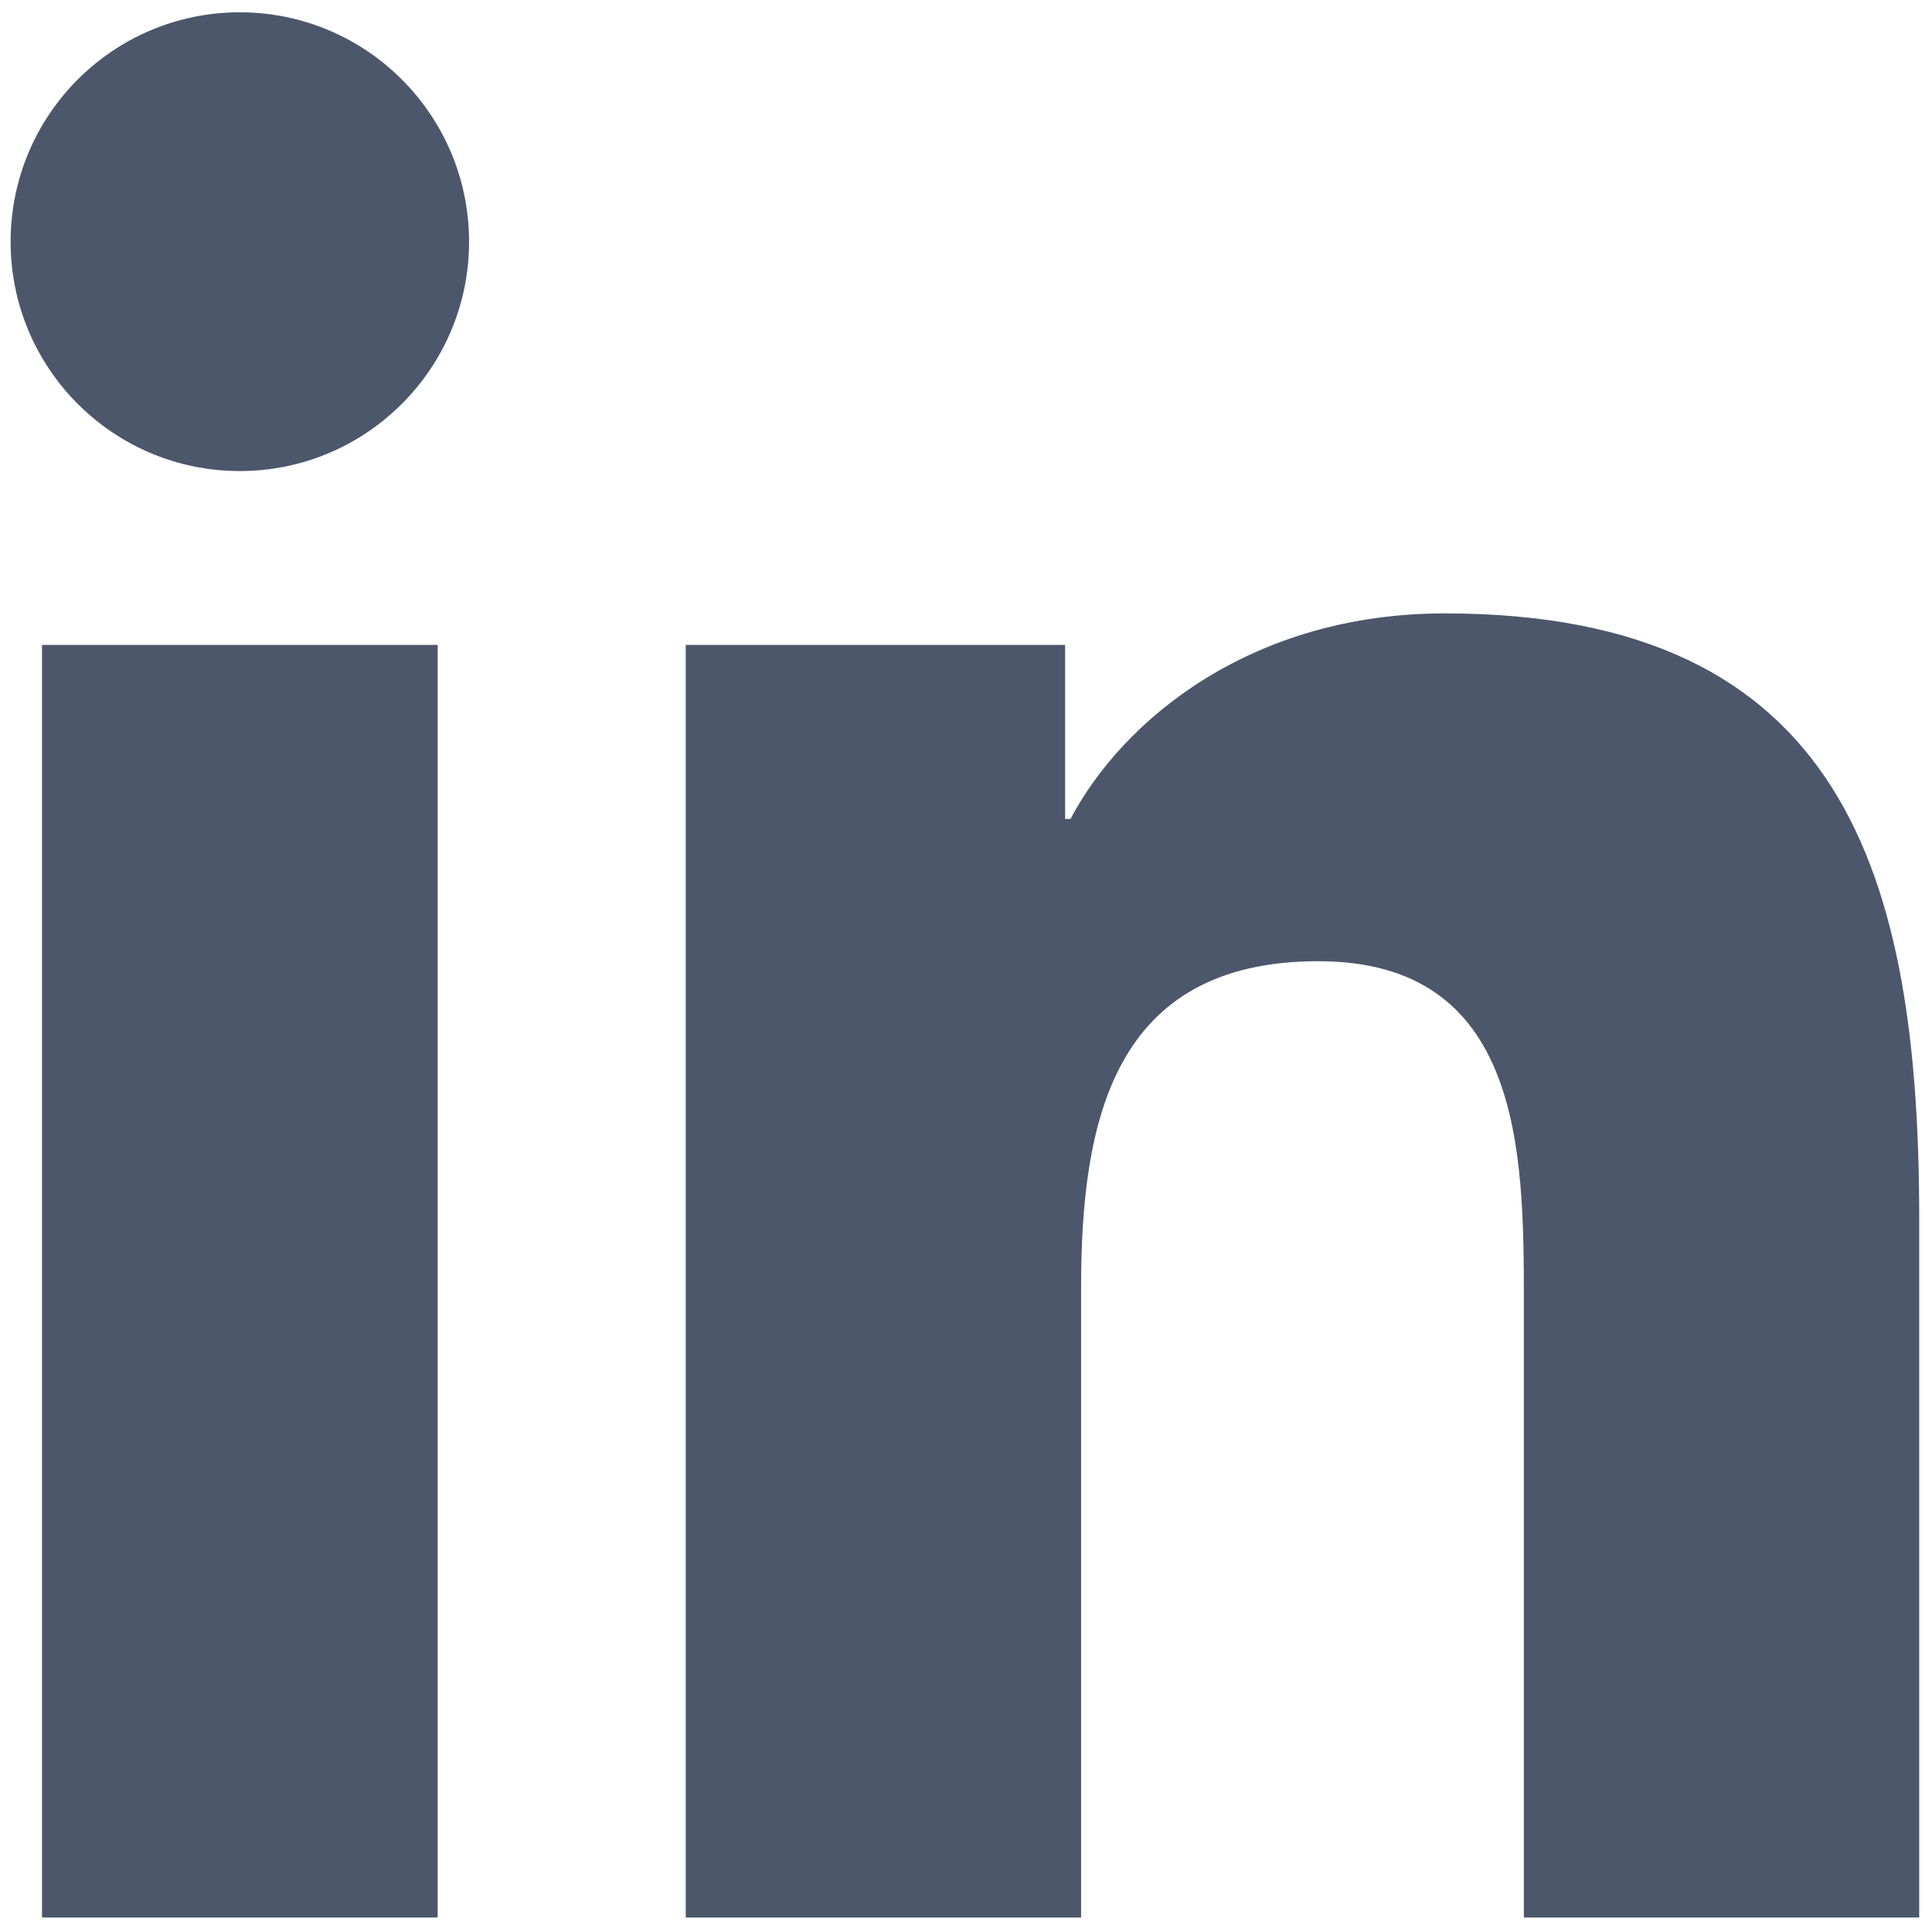
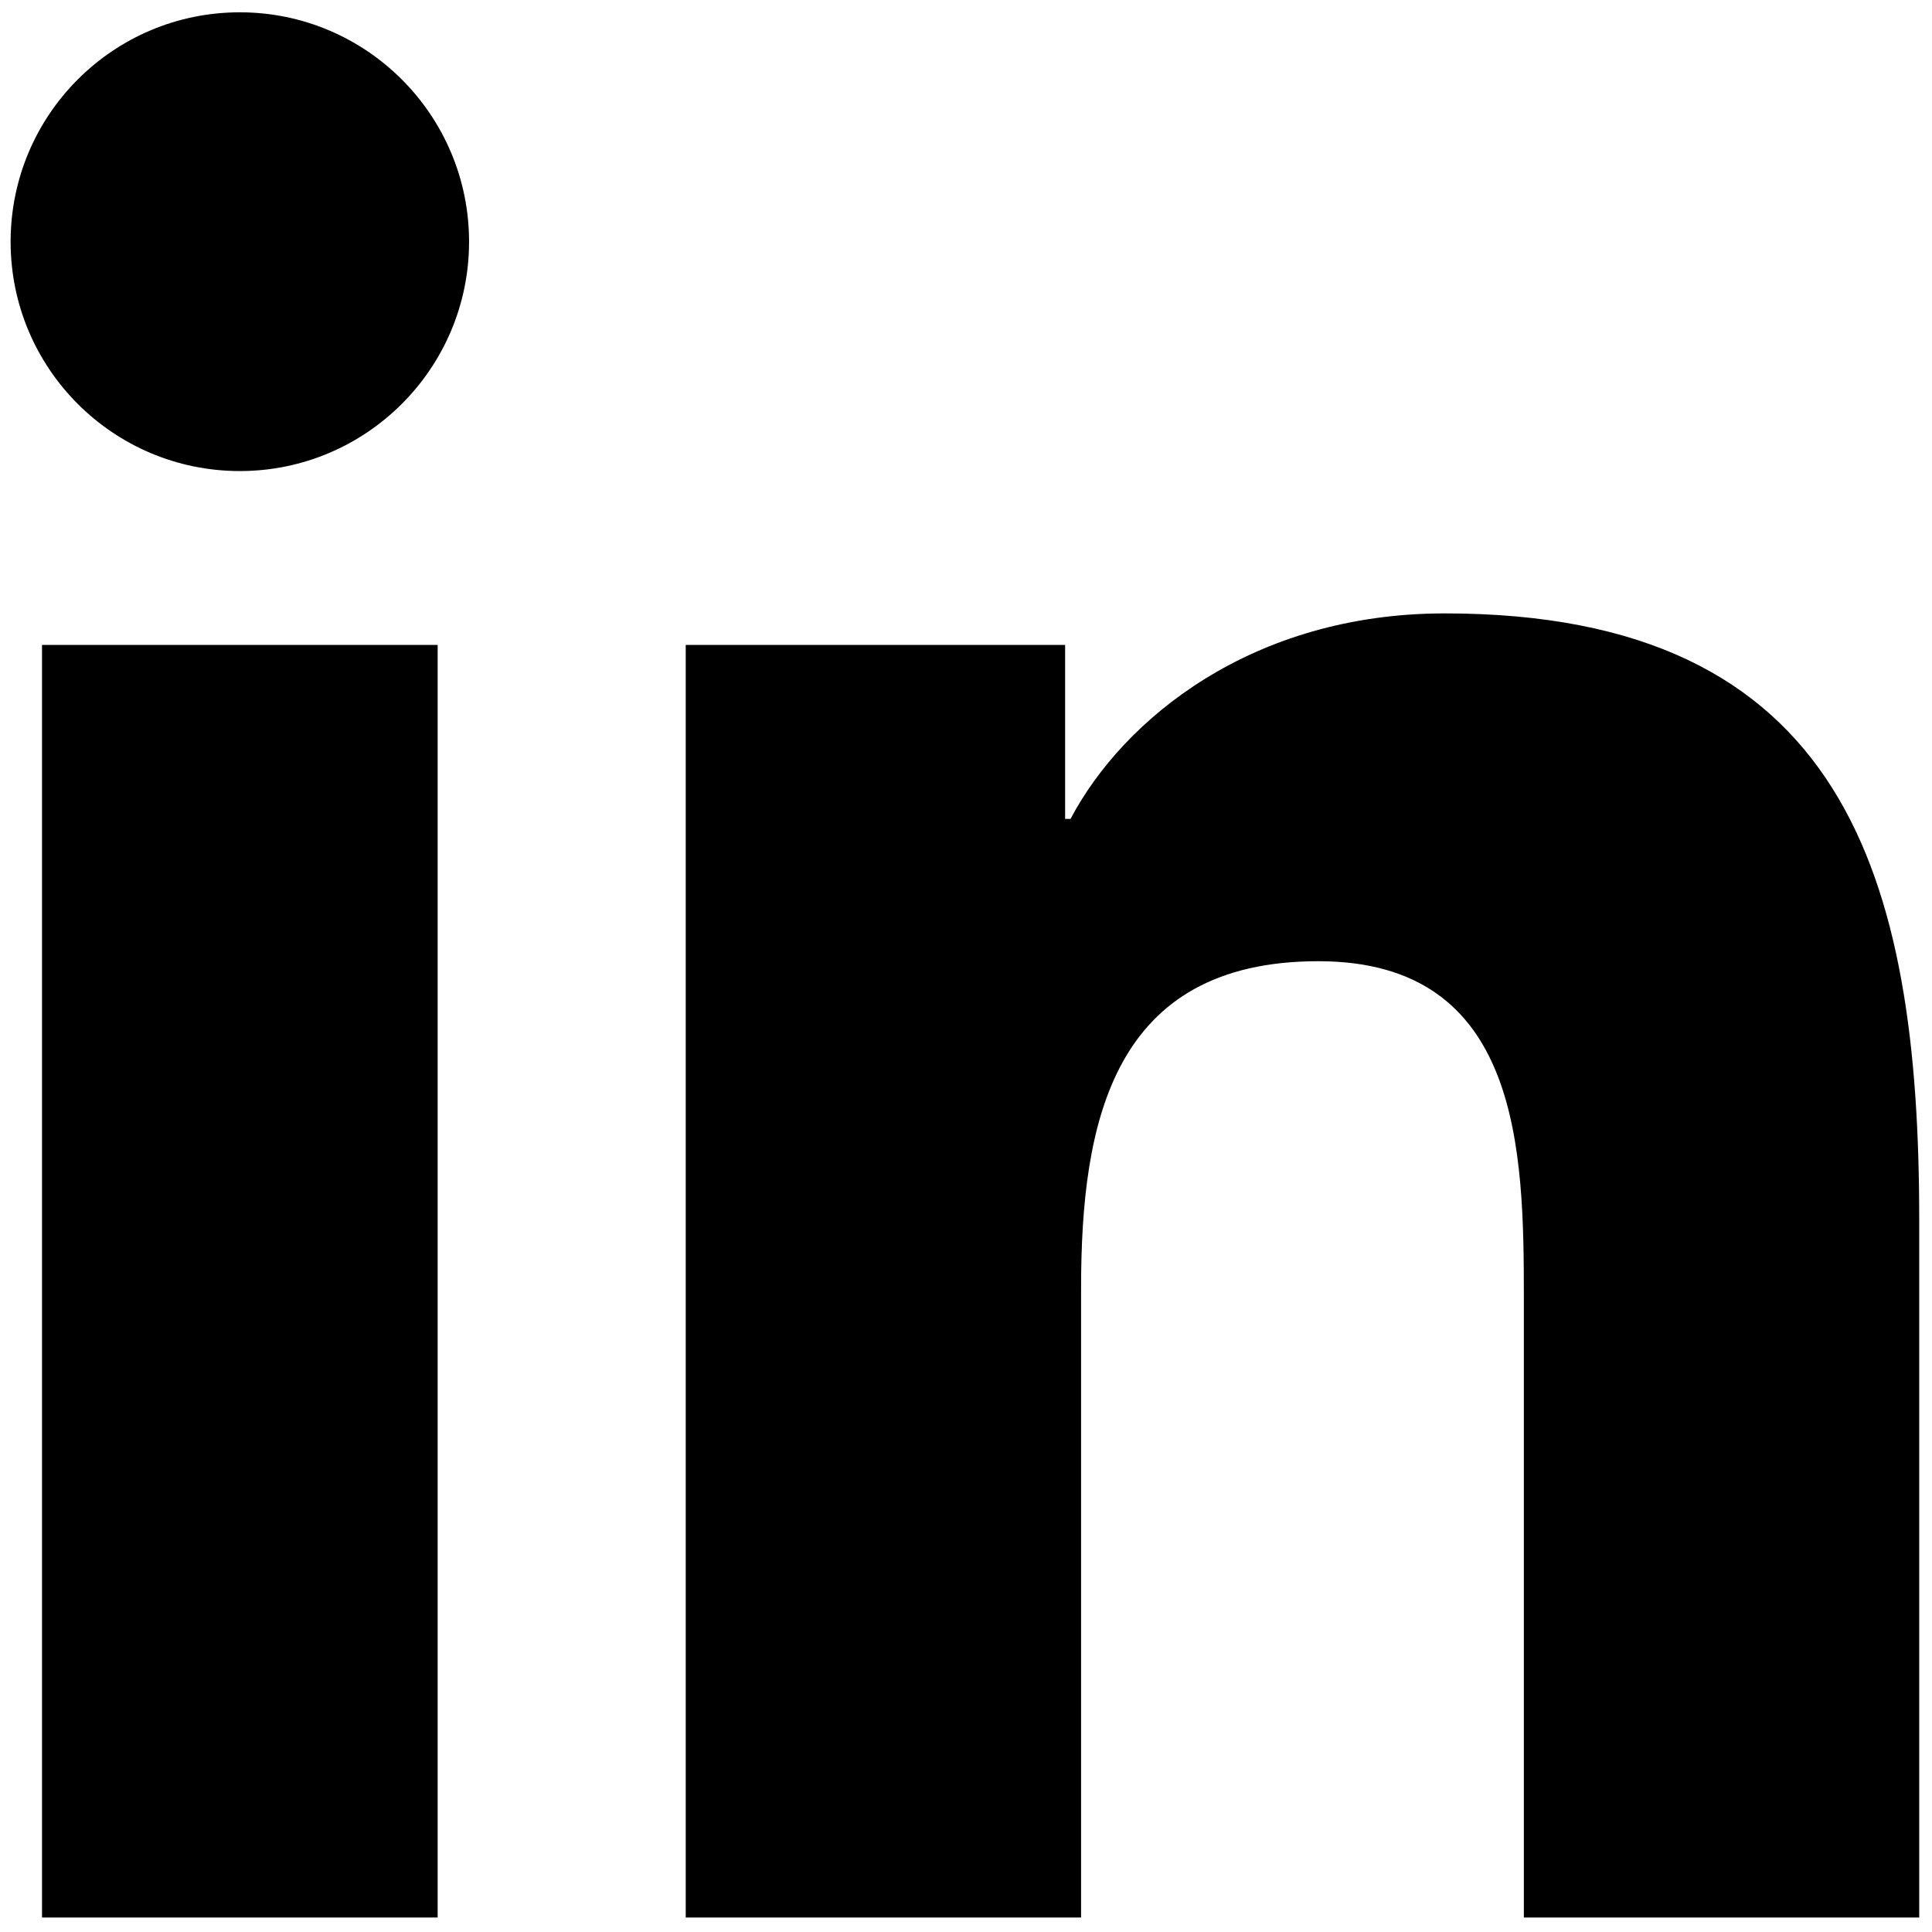
<svg xmlns="http://www.w3.org/2000/svg" version="1.1" width="256" height="256" viewBox="0 0 256 256" xml:space="preserve">
  <defs>
</defs>
  <g style="stroke: none; stroke-width: 0; stroke-dasharray: none; stroke-linecap: butt; stroke-linejoin: miter; stroke-miterlimit: 10; fill: none; fill-rule: nonzero; opacity: 1;" transform="translate(1.406593 1.406593) scale(2.81 2.81)">
-     <path d="M 1.48 29.91 h 18.657 v 60.01 H 1.48 V 29.91 z M 10.809 0.08 c 5.963 0 10.809 4.846 10.809 10.819 c 0 5.967 -4.846 10.813 -10.809 10.813 C 4.832 21.712 0 16.866 0 10.899 C 0 4.926 4.832 0.08 10.809 0.08" style="stroke: none; stroke-width: 1; stroke-dasharray: none; stroke-linecap: butt; stroke-linejoin: miter; stroke-miterlimit: 10; fill: rgb(76,87,107); fill-rule: nonzero; opacity: 1;" transform=" matrix(1 0 0 1 0 0) " stroke-linecap="round" />
-     <path d="M 31.835 29.91 h 17.89 v 8.206 h 0.255 c 2.49 -4.72 8.576 -9.692 17.647 -9.692 C 86.514 28.424 90 40.849 90 57.007 V 89.92 H 71.357 V 60.737 c 0 -6.961 -0.121 -15.912 -9.692 -15.912 c -9.706 0 -11.187 7.587 -11.187 15.412 V 89.92 H 31.835 V 29.91 z" style="stroke: none; stroke-width: 1; stroke-dasharray: none; stroke-linecap: butt; stroke-linejoin: miter; stroke-miterlimit: 10; fill: rgb(76,87,107); fill-rule: nonzero; opacity: 1;" transform=" matrix(1 0 0 1 0 0) " stroke-linecap="round" />
+     <path d="M 1.48 29.91 h 18.657 v 60.01 H 1.48 V 29.91 z M 10.809 0.08 c 5.963 0 10.809 4.846 10.809 10.819 c 0 5.967 -4.846 10.813 -10.809 10.813 C 4.832 21.712 0 16.866 0 10.899 C 0 4.926 4.832 0.08 10.809 0.08" style="stroke: none; stroke-width: 1; stroke-dasharray: none; stroke-linecap: butt; stroke-linejoin: miter; stroke-miterlimit: 10; fill: currentColor; fill-rule: nonzero; opacity: 1;" transform=" matrix(1 0 0 1 0 0) " stroke-linecap="round" />
+     <path d="M 31.835 29.91 h 17.89 v 8.206 h 0.255 c 2.49 -4.72 8.576 -9.692 17.647 -9.692 C 86.514 28.424 90 40.849 90 57.007 V 89.92 H 71.357 V 60.737 c 0 -6.961 -0.121 -15.912 -9.692 -15.912 c -9.706 0 -11.187 7.587 -11.187 15.412 V 89.92 H 31.835 V 29.91 z" style="stroke: none; stroke-width: 1; stroke-dasharray: none; stroke-linecap: butt; stroke-linejoin: miter; stroke-miterlimit: 10; fill: currentColor; fill-rule: nonzero; opacity: 1;" transform=" matrix(1 0 0 1 0 0) " stroke-linecap="round" />
  </g>
</svg>
